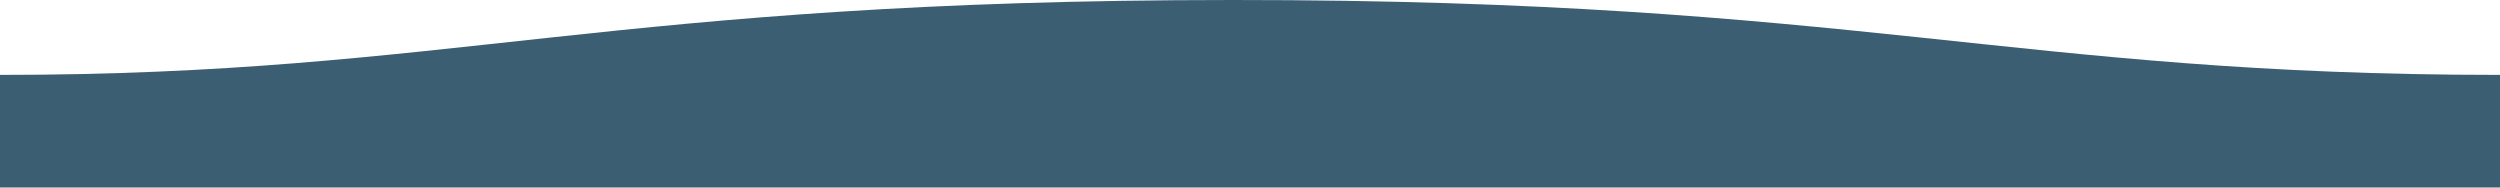
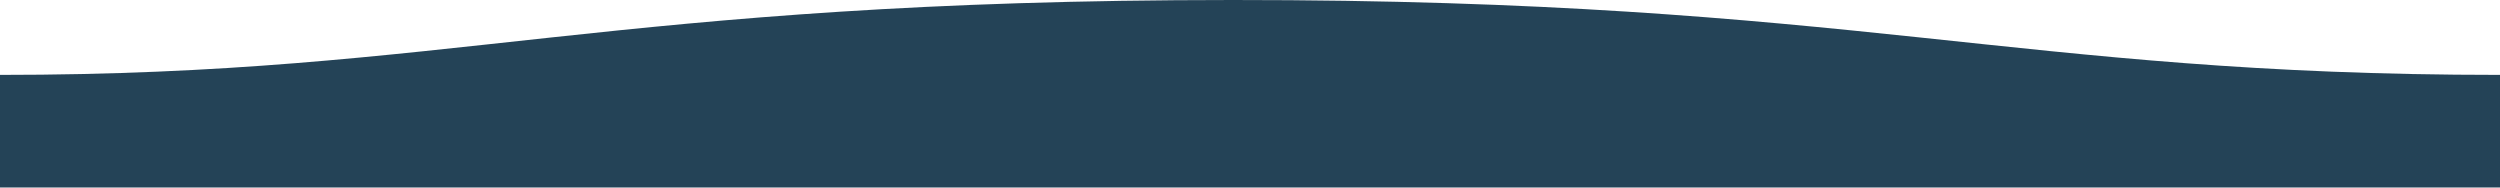
<svg xmlns="http://www.w3.org/2000/svg" xmlns:xlink="http://www.w3.org/1999/xlink" version="1.1" preserveAspectRatio="xMidYMid meet" viewBox="0 0 1600 120" width="1600" height="120">
  <defs>
    <path d="M0 47.93C0 49.97 0 60.13 0 78.44C960 78.44 1493.33 78.44 1600 78.44C1600 78.44 1600 59.42 1600 47.93C1289 47.93 1190.1 -0.1 789 0C389 0 289 47.93 0 47.93Z" id="cQsigkT8T" />
    <path d="M0 47.93C0 49.97 0 60.13 0 78.44C960 78.44 1493.33 78.44 1600 78.44C1600 78.44 1600 59.42 1600 47.93C1289 47.93 1190.1 -0.1 789 0C389 0 289 47.93 0 47.93Z" id="b1vDELPpeF" />
    <path d="M0 75.44L1600 75.44L1600 120L0 120L0 75.44Z" id="dhvBsnFK" />
  </defs>
  <g>
    <g>
      <g>
-         <use xlink:href="#cQsigkT8T" opacity="1" fill="#3b5e73" fill-opacity="1" />
+         <use xlink:href="#cQsigkT8T" opacity="1" fill="#244357" fill-opacity="1" />
        <g>
          <use xlink:href="#cQsigkT8T" opacity="1" fill-opacity="0" stroke="#000000" stroke-width="1" stroke-opacity="0" />
        </g>
      </g>
      <g>
        <use xlink:href="#b1vDELPpeF" opacity="1" fill="#000000" fill-opacity="0" />
        <g>
          <use xlink:href="#b1vDELPpeF" opacity="1" fill-opacity="0" stroke="#000000" stroke-width="1" stroke-opacity="0" />
        </g>
      </g>
      <g>
-         <use xlink:href="#dhvBsnFK" opacity="1" fill="#3b5e73" fill-opacity="1" />
+         <use xlink:href="#dhvBsnFK" opacity="1" fill="#244357" fill-opacity="1" />
      </g>
    </g>
  </g>
</svg>
